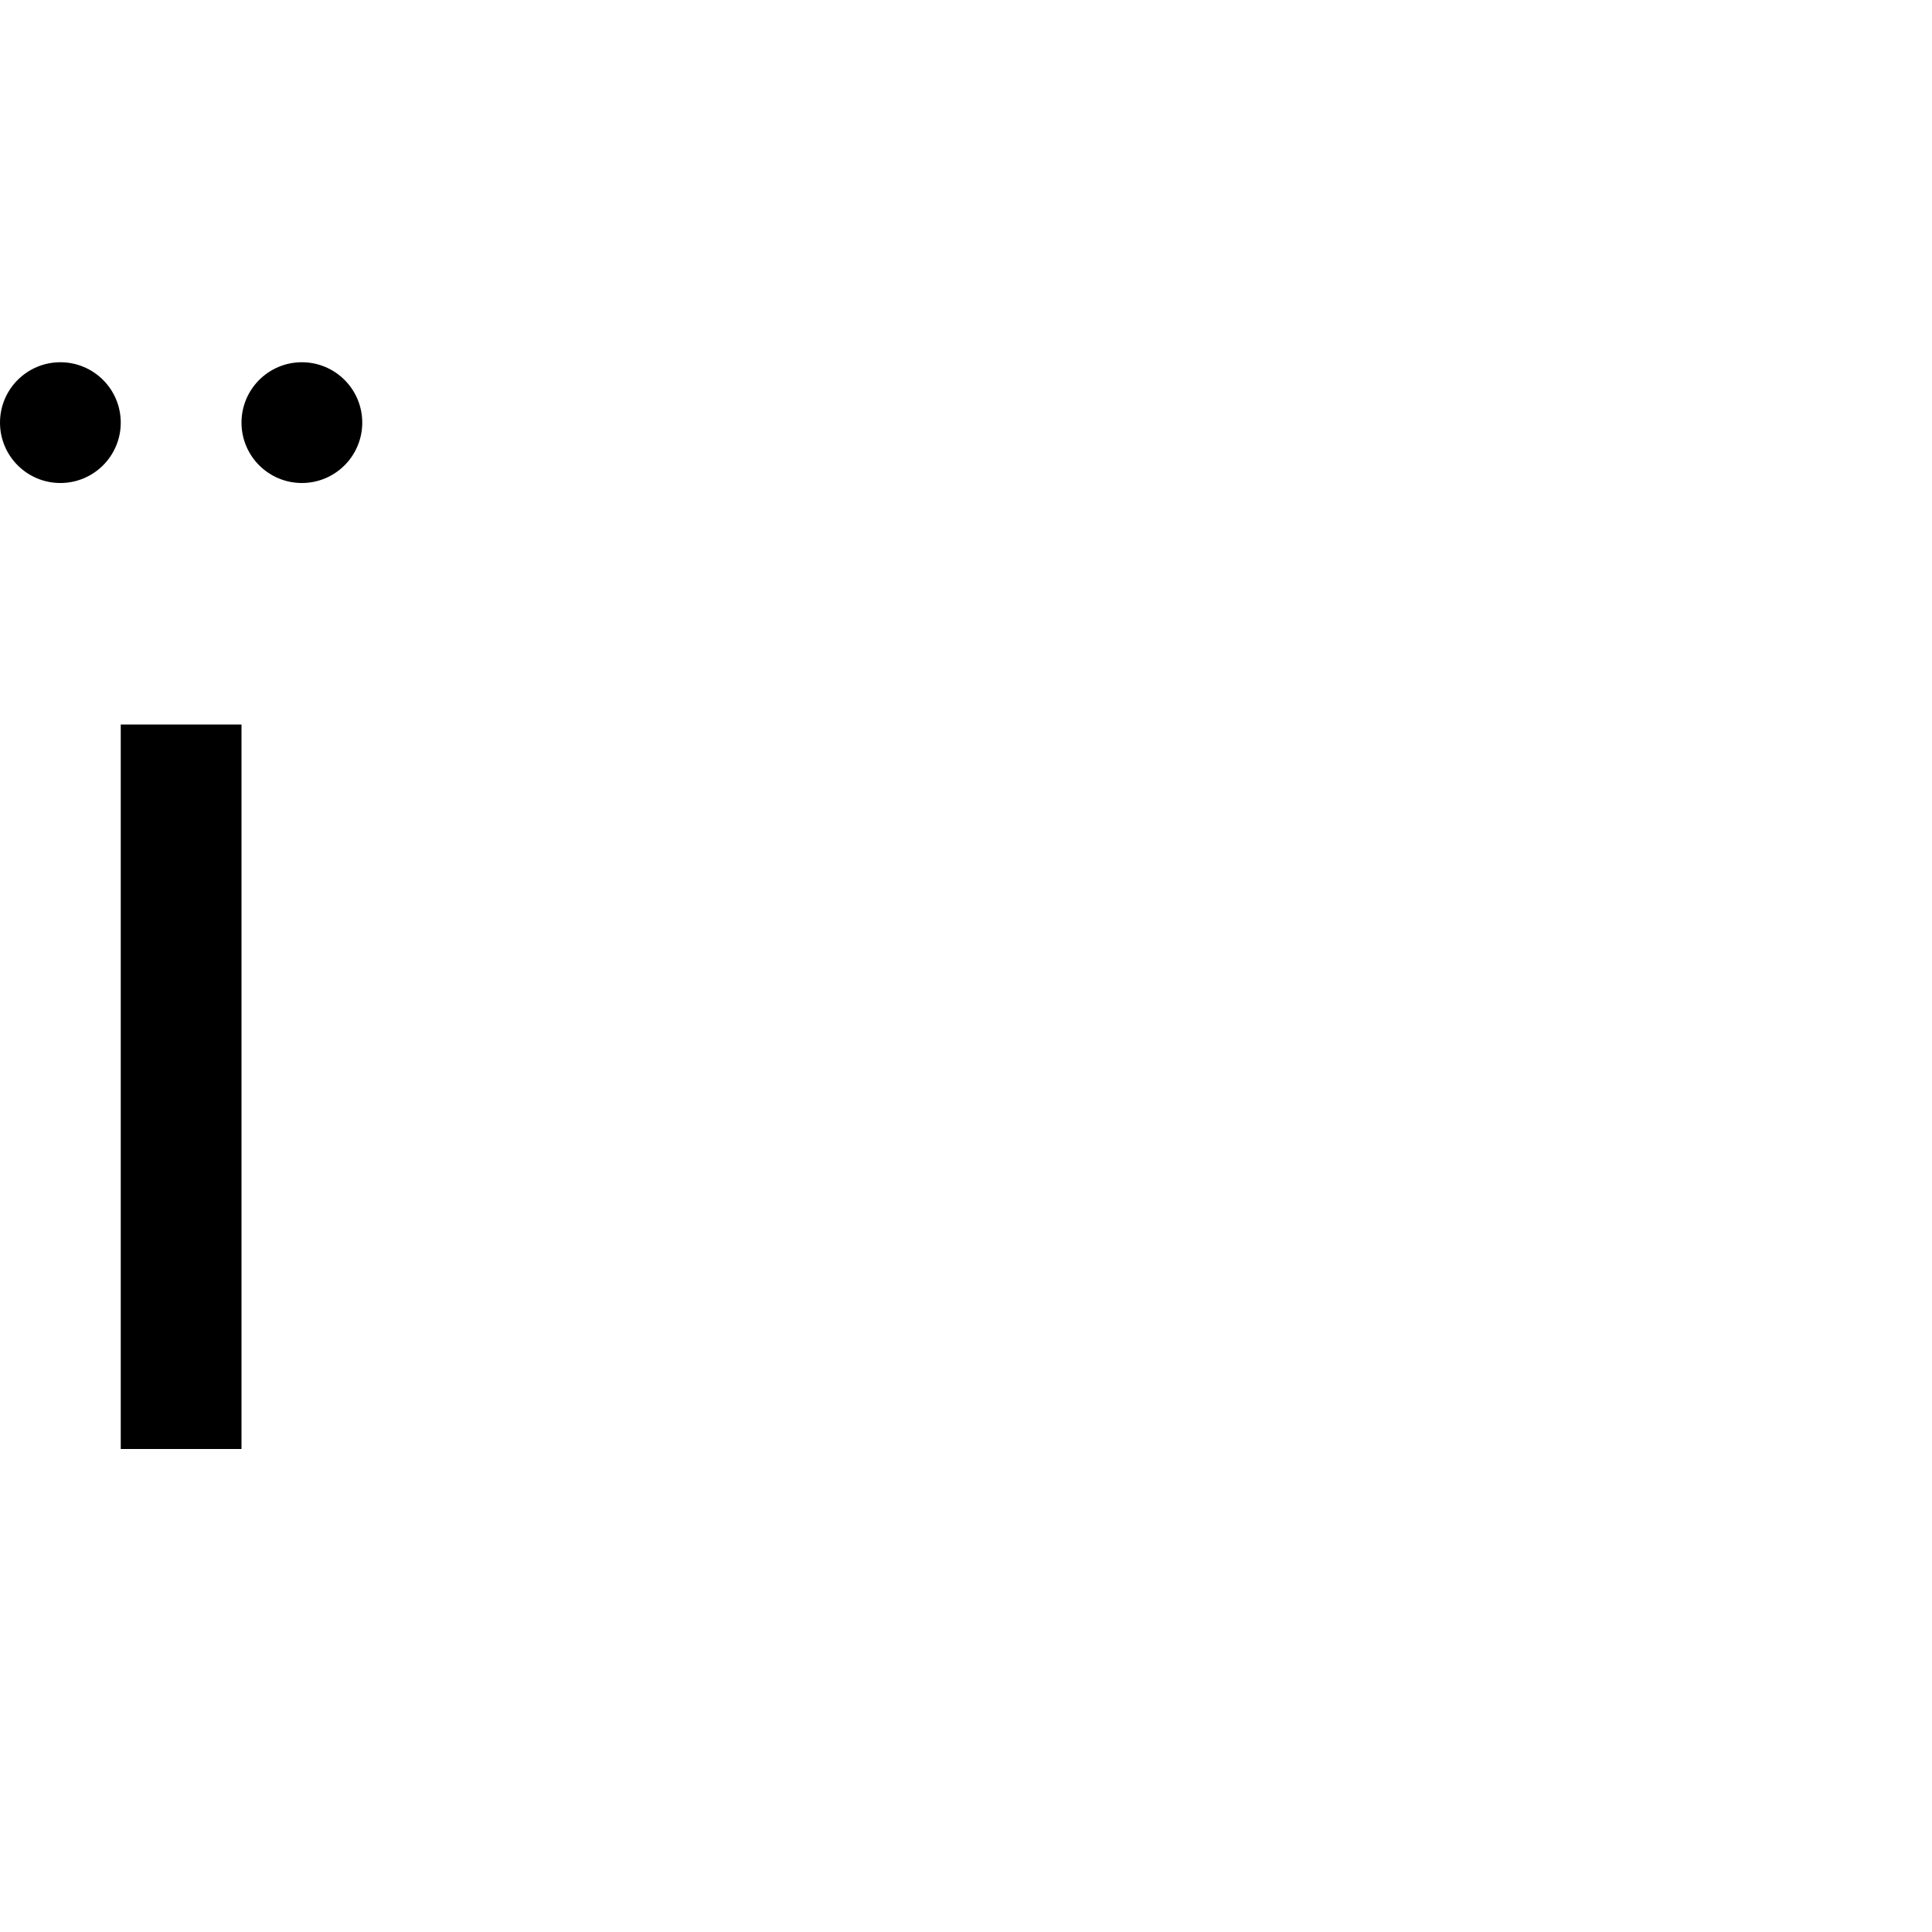
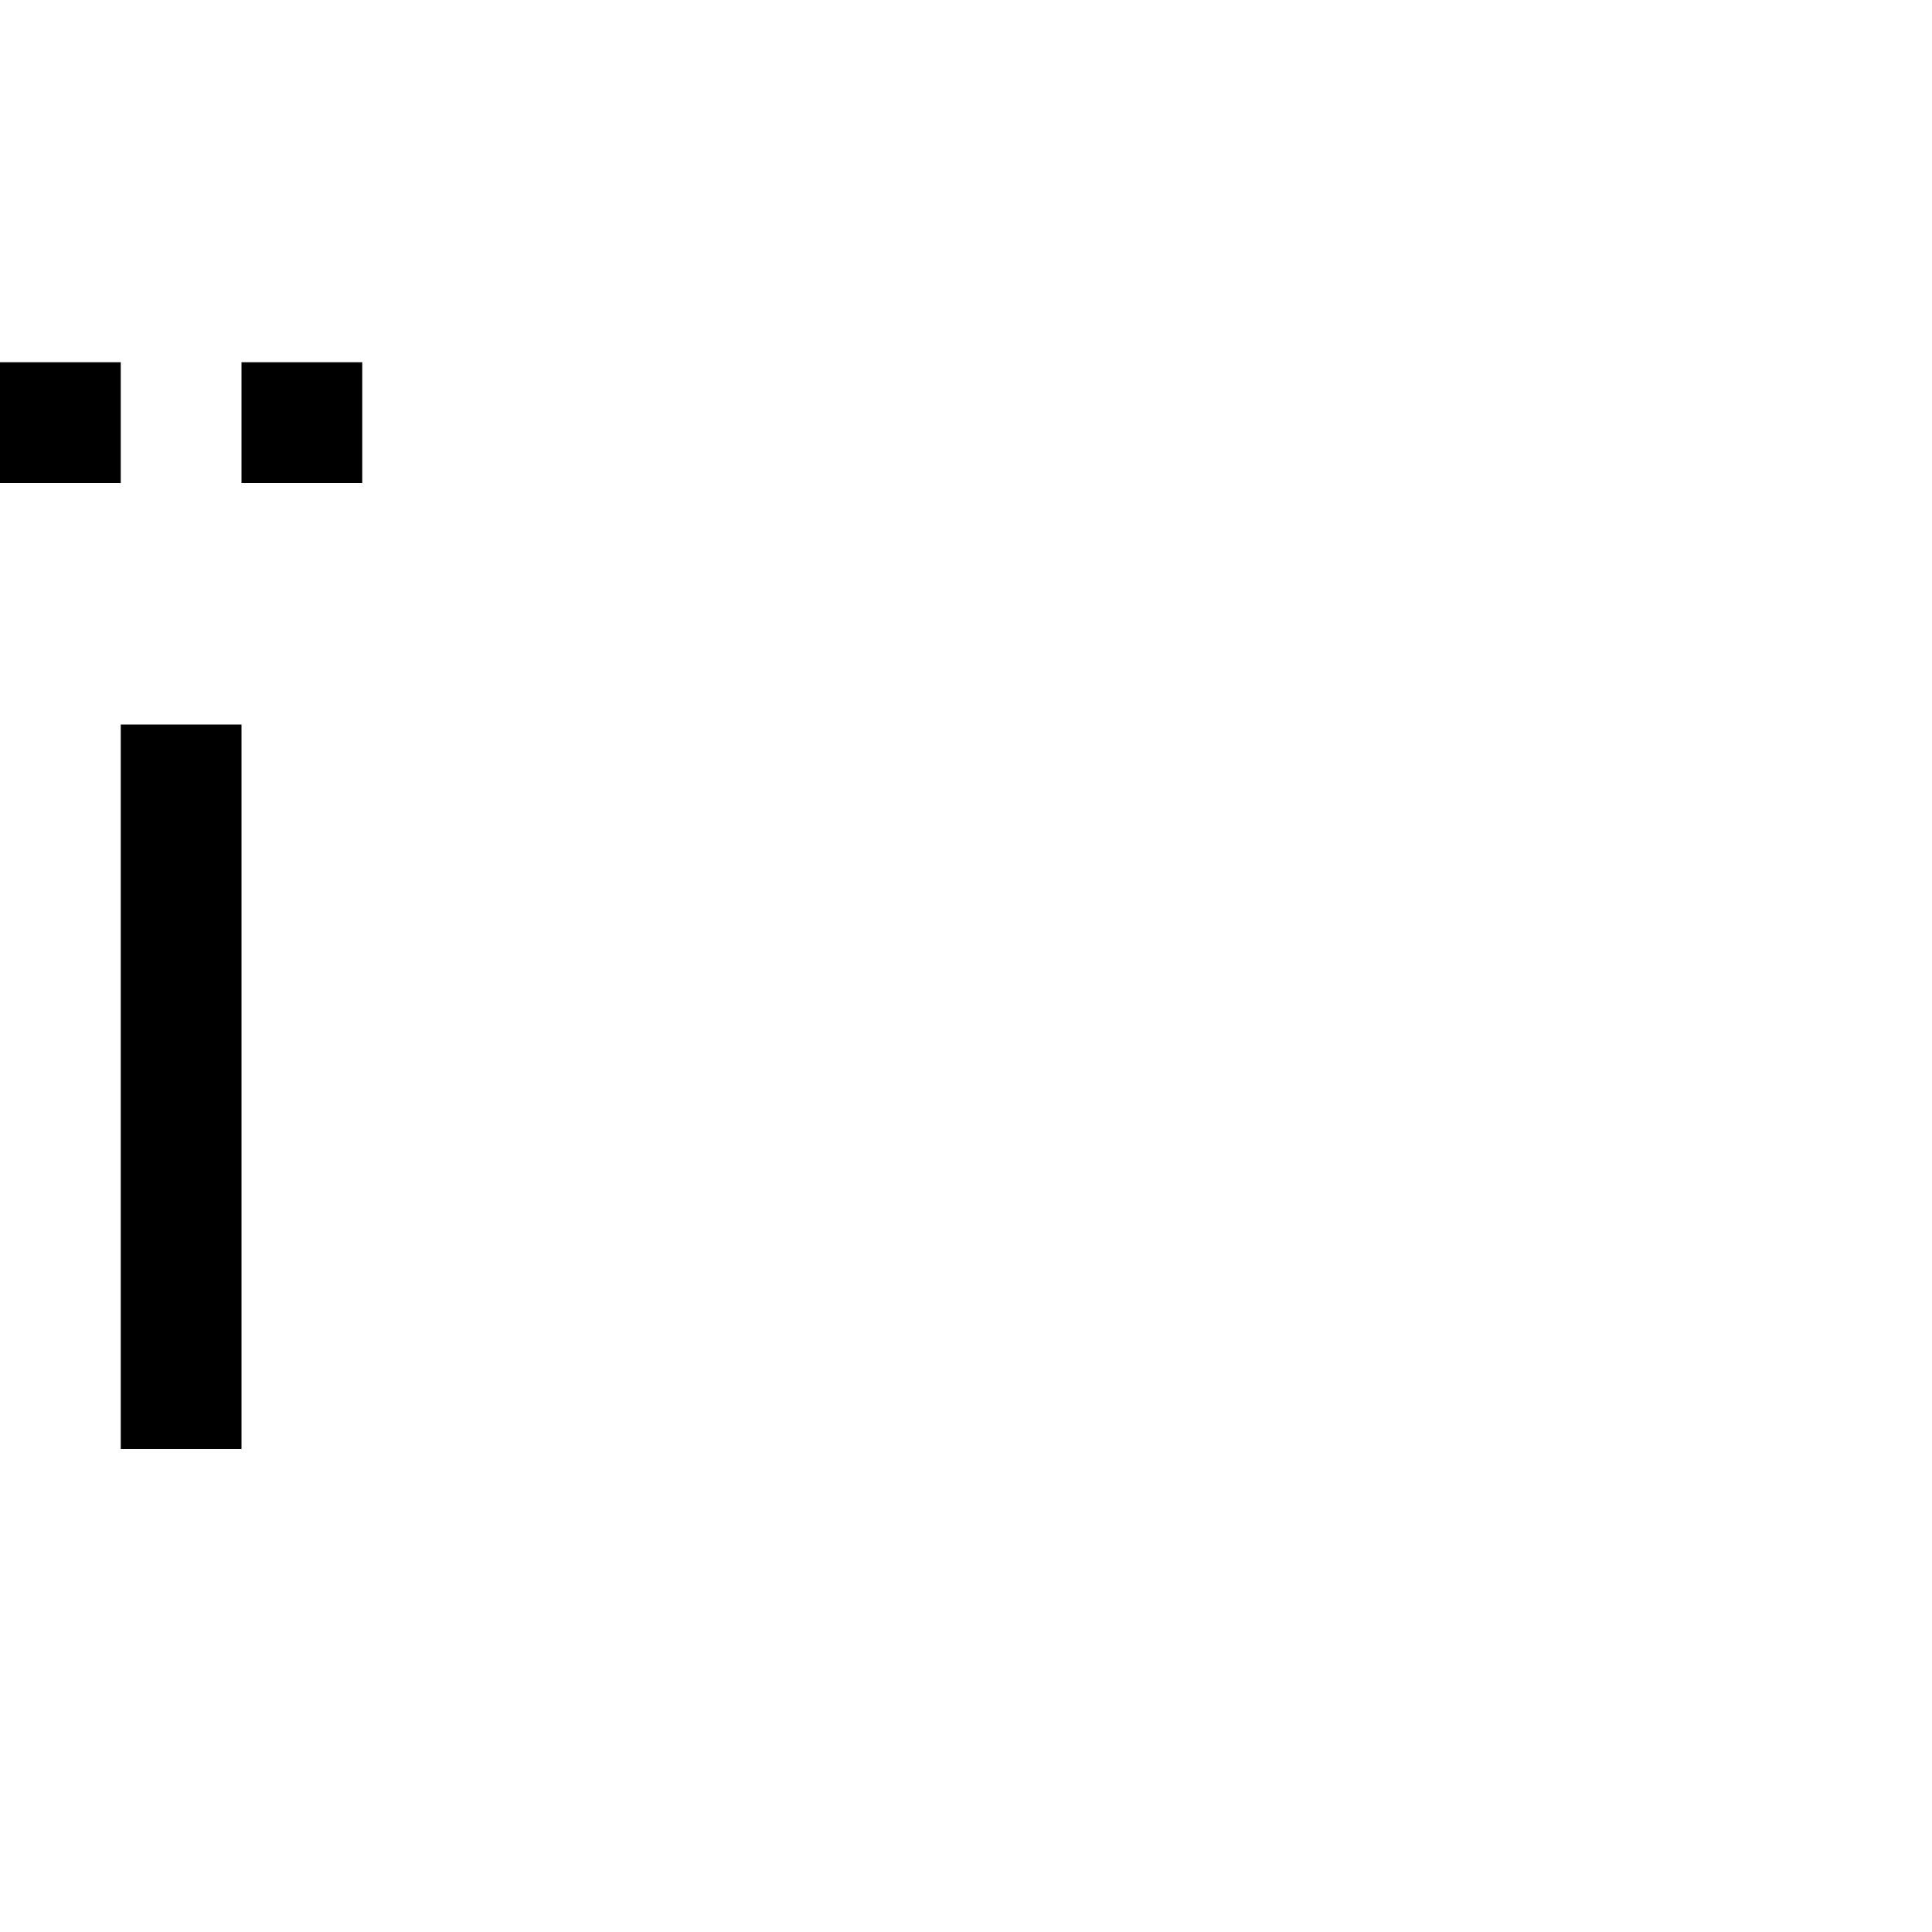
<svg xmlns="http://www.w3.org/2000/svg" viewBox="0 0 16 16" width="160" height="160">
  <path d="M1.500 6.000 C1.500 7.667 1.500 10.333 1.500 12.000 " fill="none" stroke="#000" stroke-width="1.0" stroke-linecap="butt" stroke-linejoin="miter" stroke-miterlimit="4" />
-   <circle cx="0.5" cy="3.5" r="0.5" fill="#000" />
-   <circle cx="2.5" cy="3.5" r="0.5" fill="#000" />
+   <rect x="0.0" y="3.0" width="1.0" height="1.0" rx="0" fill="#000" />
+   <rect x="2.0" y="3.0" width="1.0" height="1.0" rx="0" fill="#000" />
</svg>
